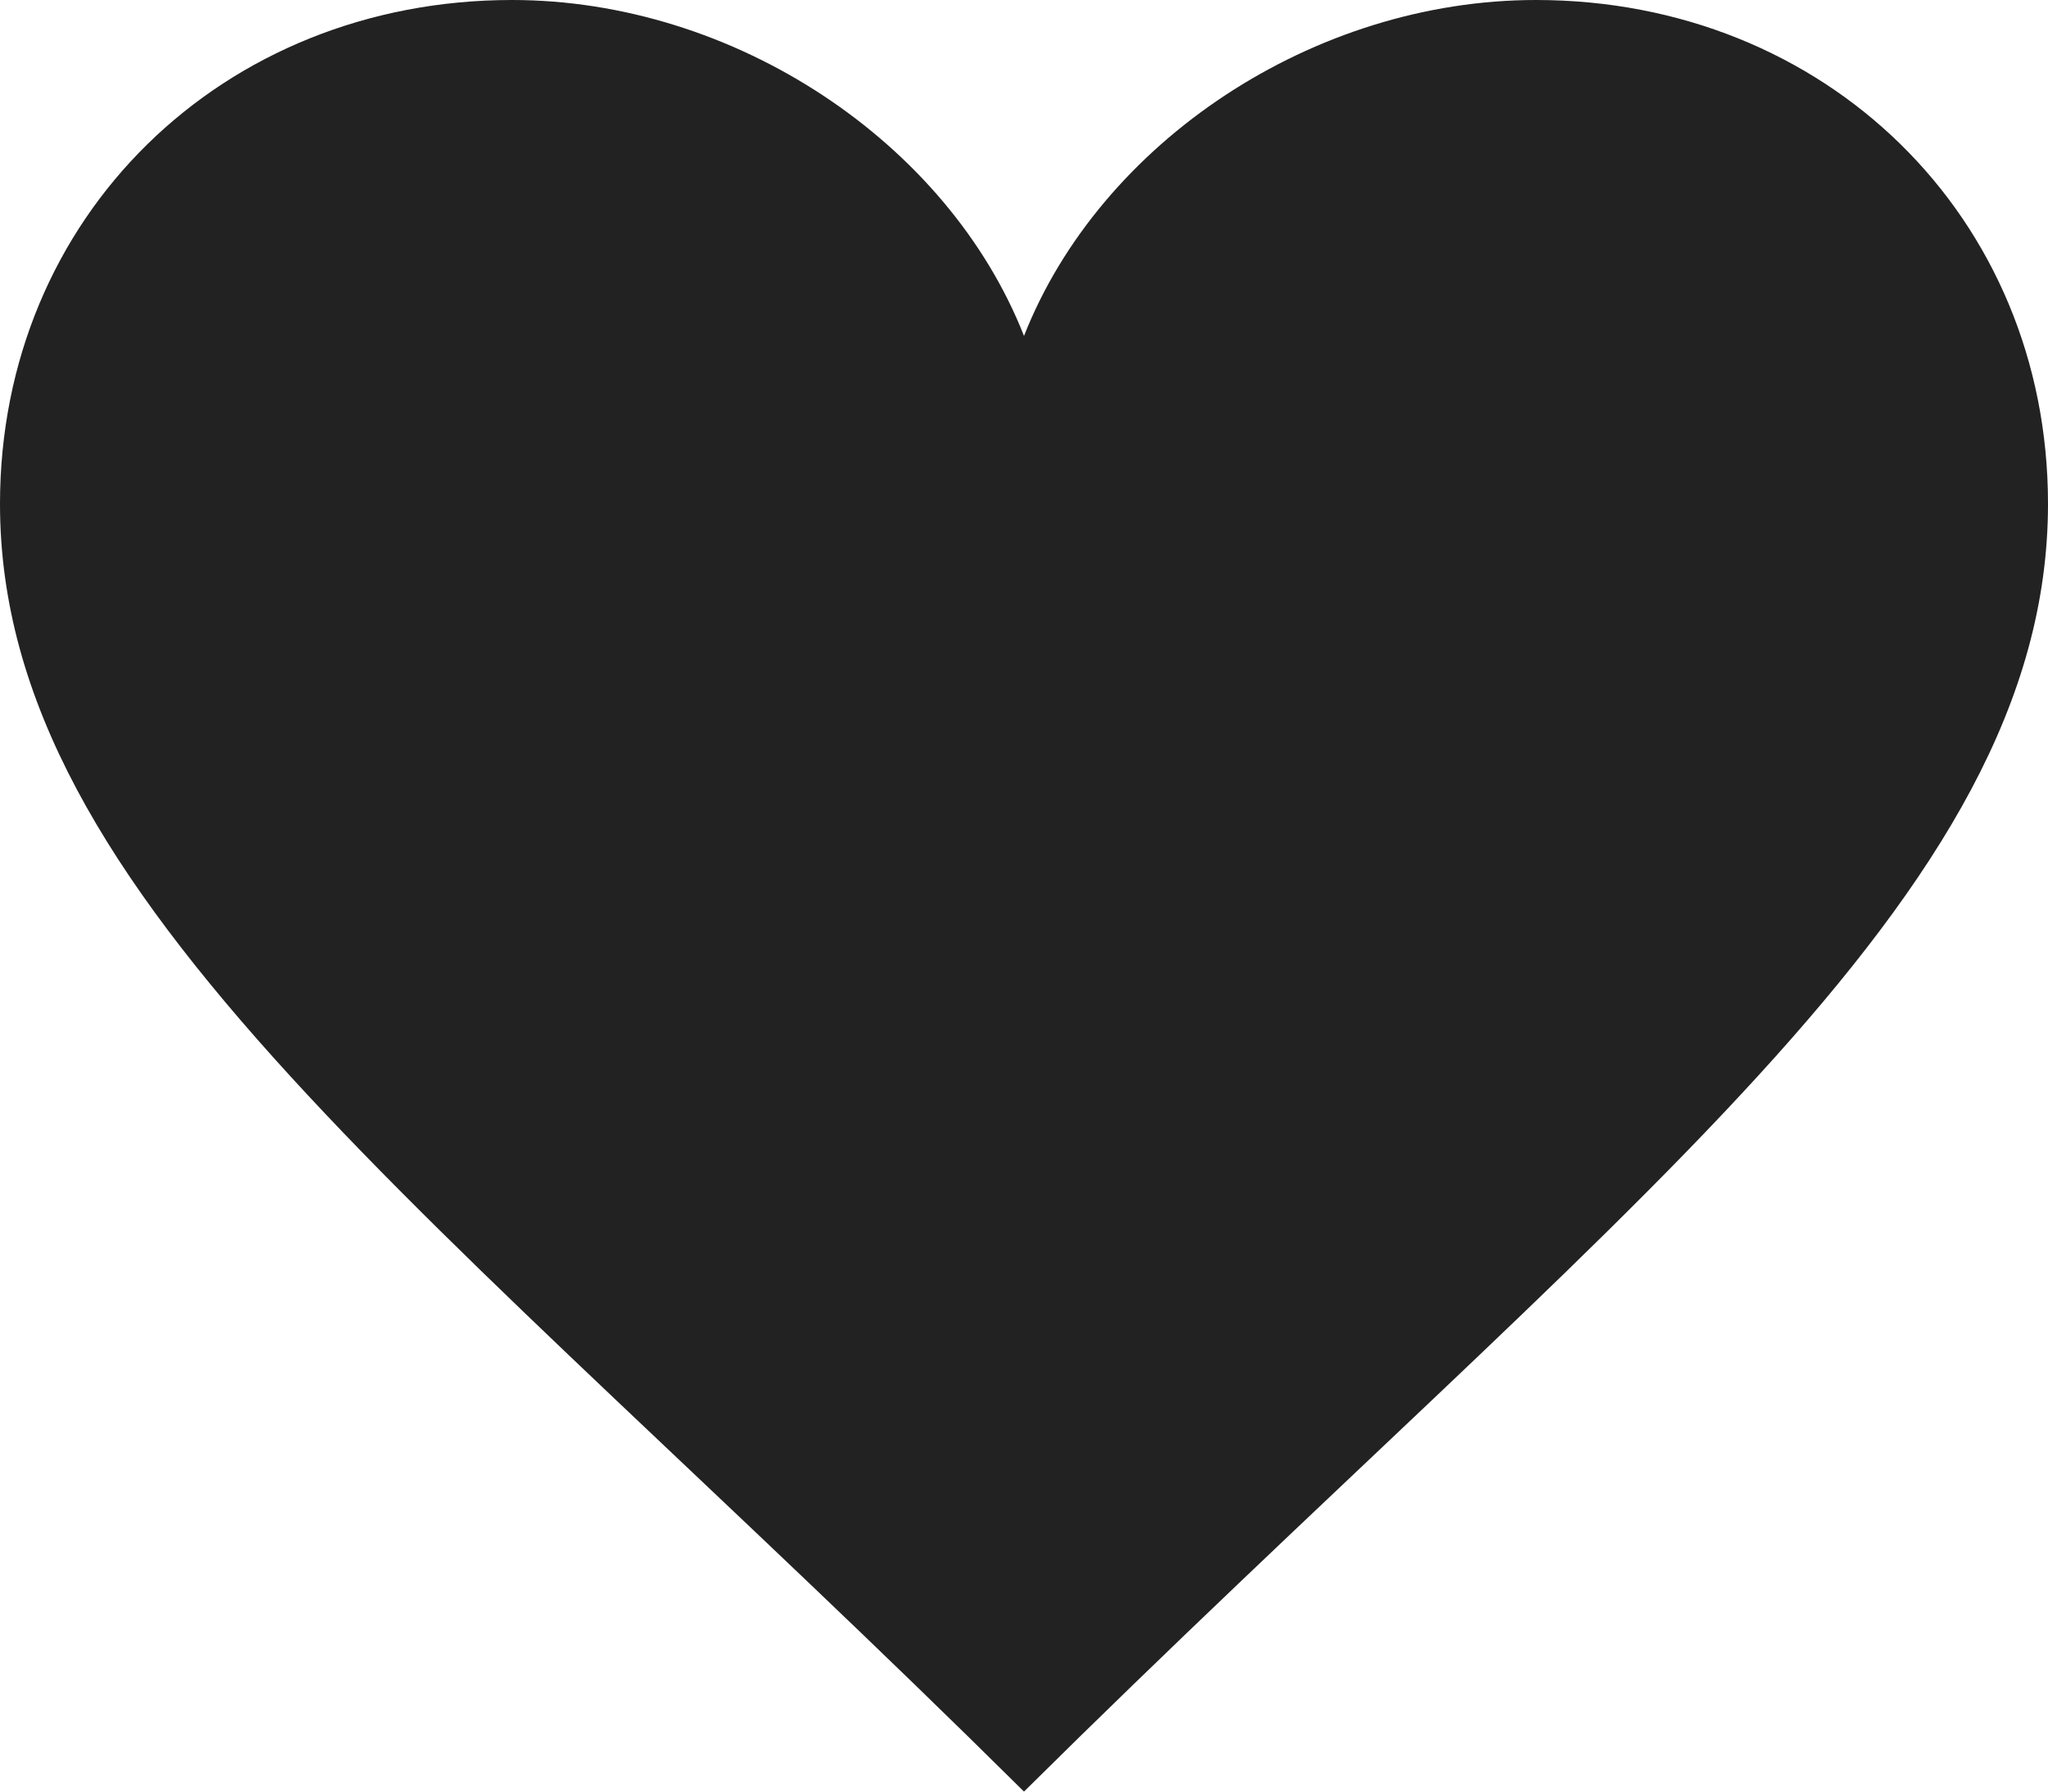
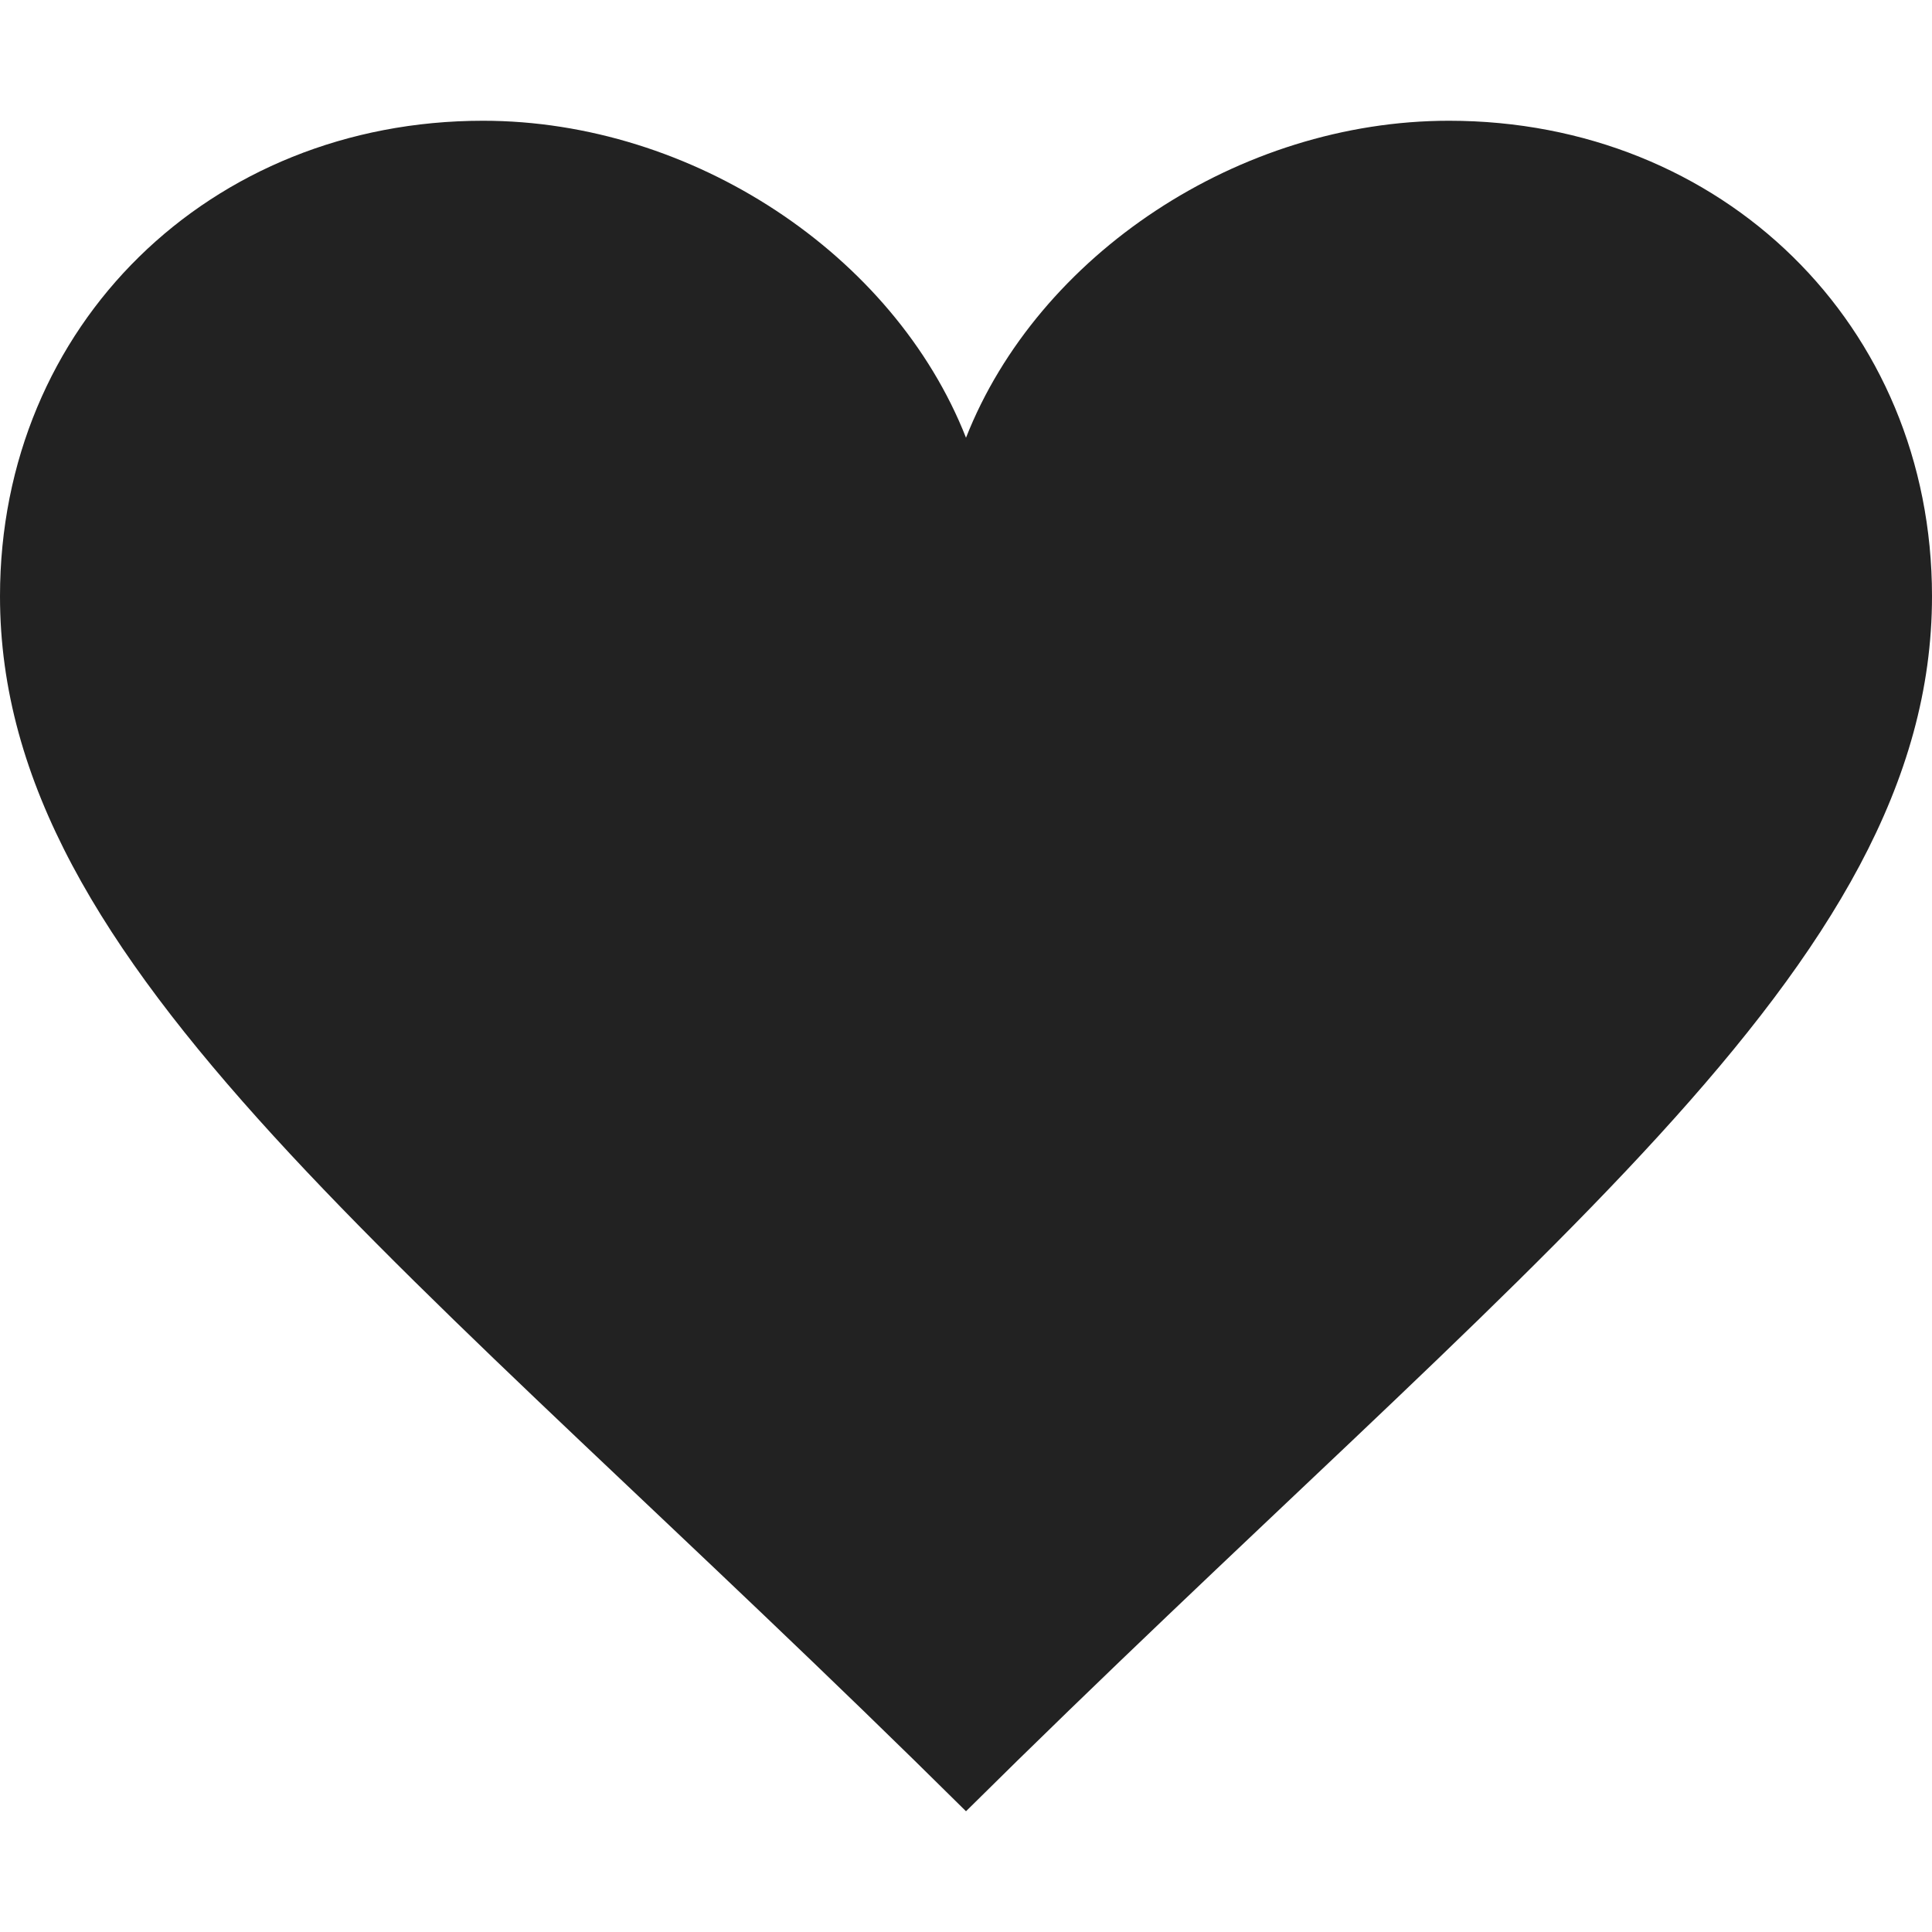
- <svg xmlns="http://www.w3.org/2000/svg" width="16" height="14" viewBox="0 0 16 14">
-   <path fill="#222" fill-rule="evenodd" d="M8 2.625C7.404 1.11 5.736 0 4 0 1.74 0 0 1.69 0 3.938 0 7.024 3.372 9.412 8 14c4.628-4.587 8-6.975 8-10.063C16 1.692 14.26 0 12 0c-1.738 0-3.404 1.11-4 2.625z" />
+ <svg xmlns="http://www.w3.org/2000/svg" width="16" height="16" viewBox="0 0 16 16">
+   <path fill="#222222" fill-rule="evenodd" d="M8,3.625 C7.404,2.11 5.736,1 4,1 C1.74,1 0,2.691 0,4.938 C0,8.025 3.372,10.413 8,15 C12.628,10.413 16,8.025 16,4.938 C16,2.691 14.26,1 12,1 C10.262,1 8.596,2.11 8,3.625 Z" />
</svg>
